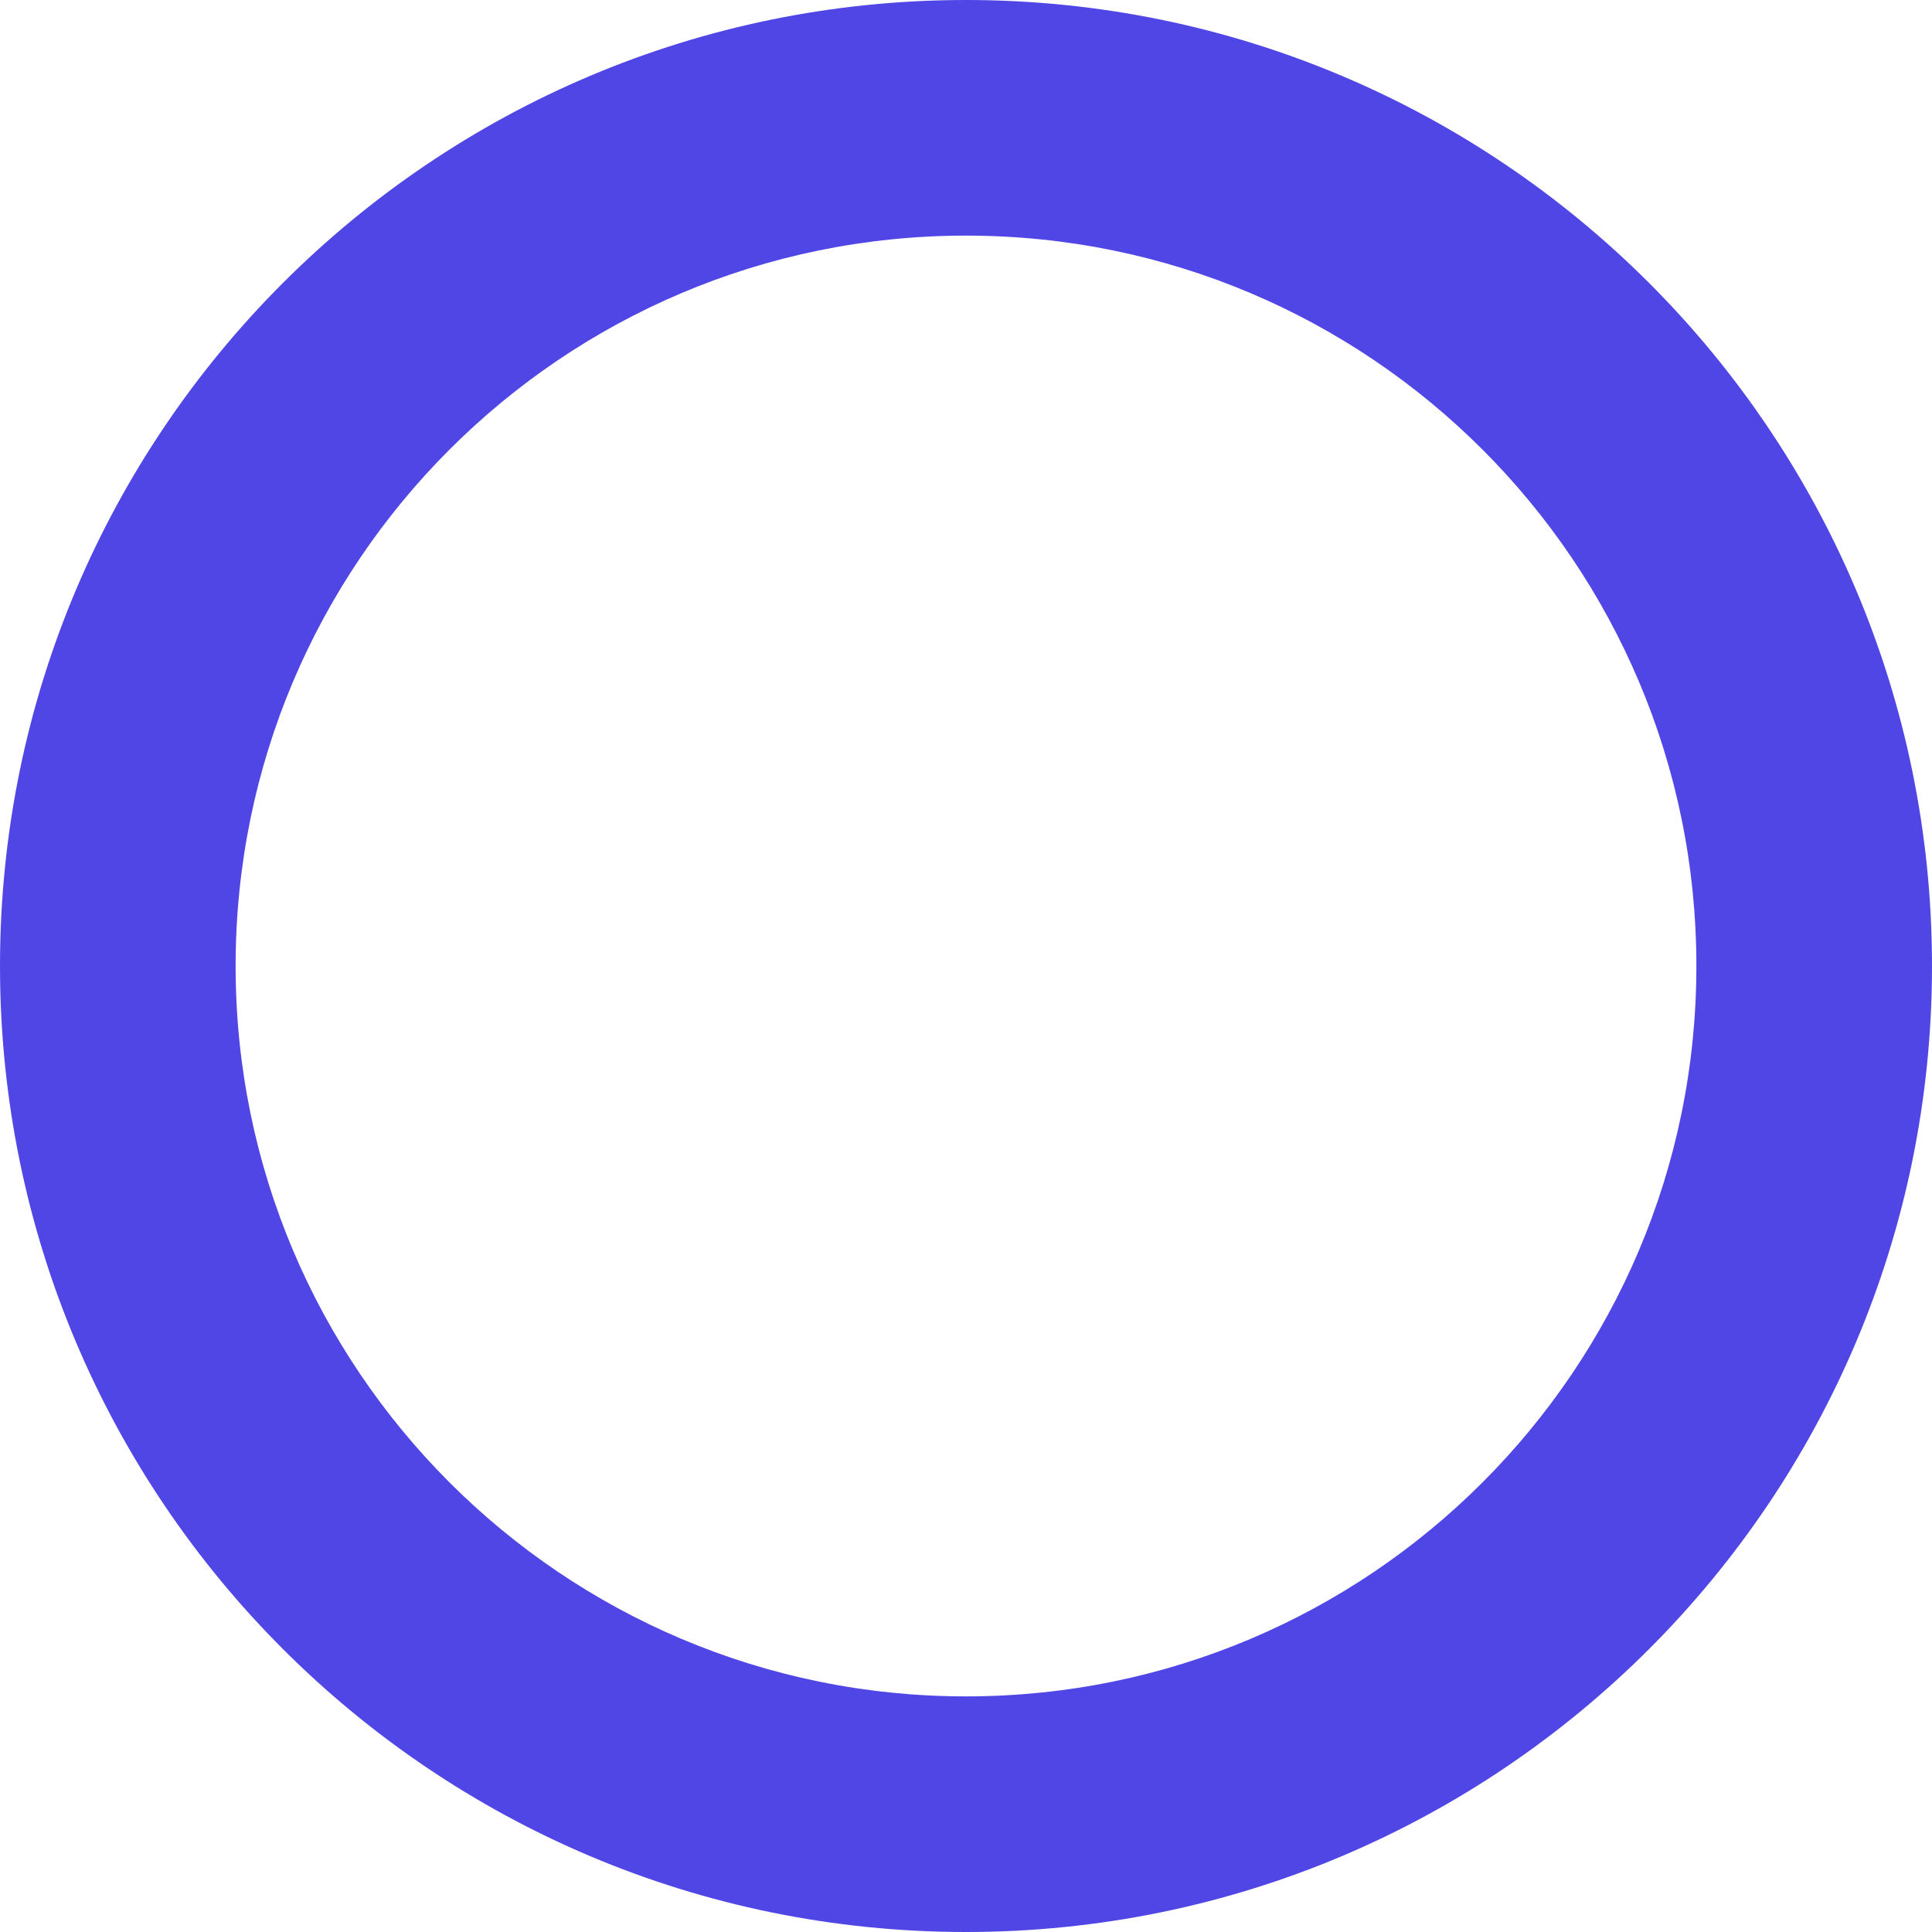
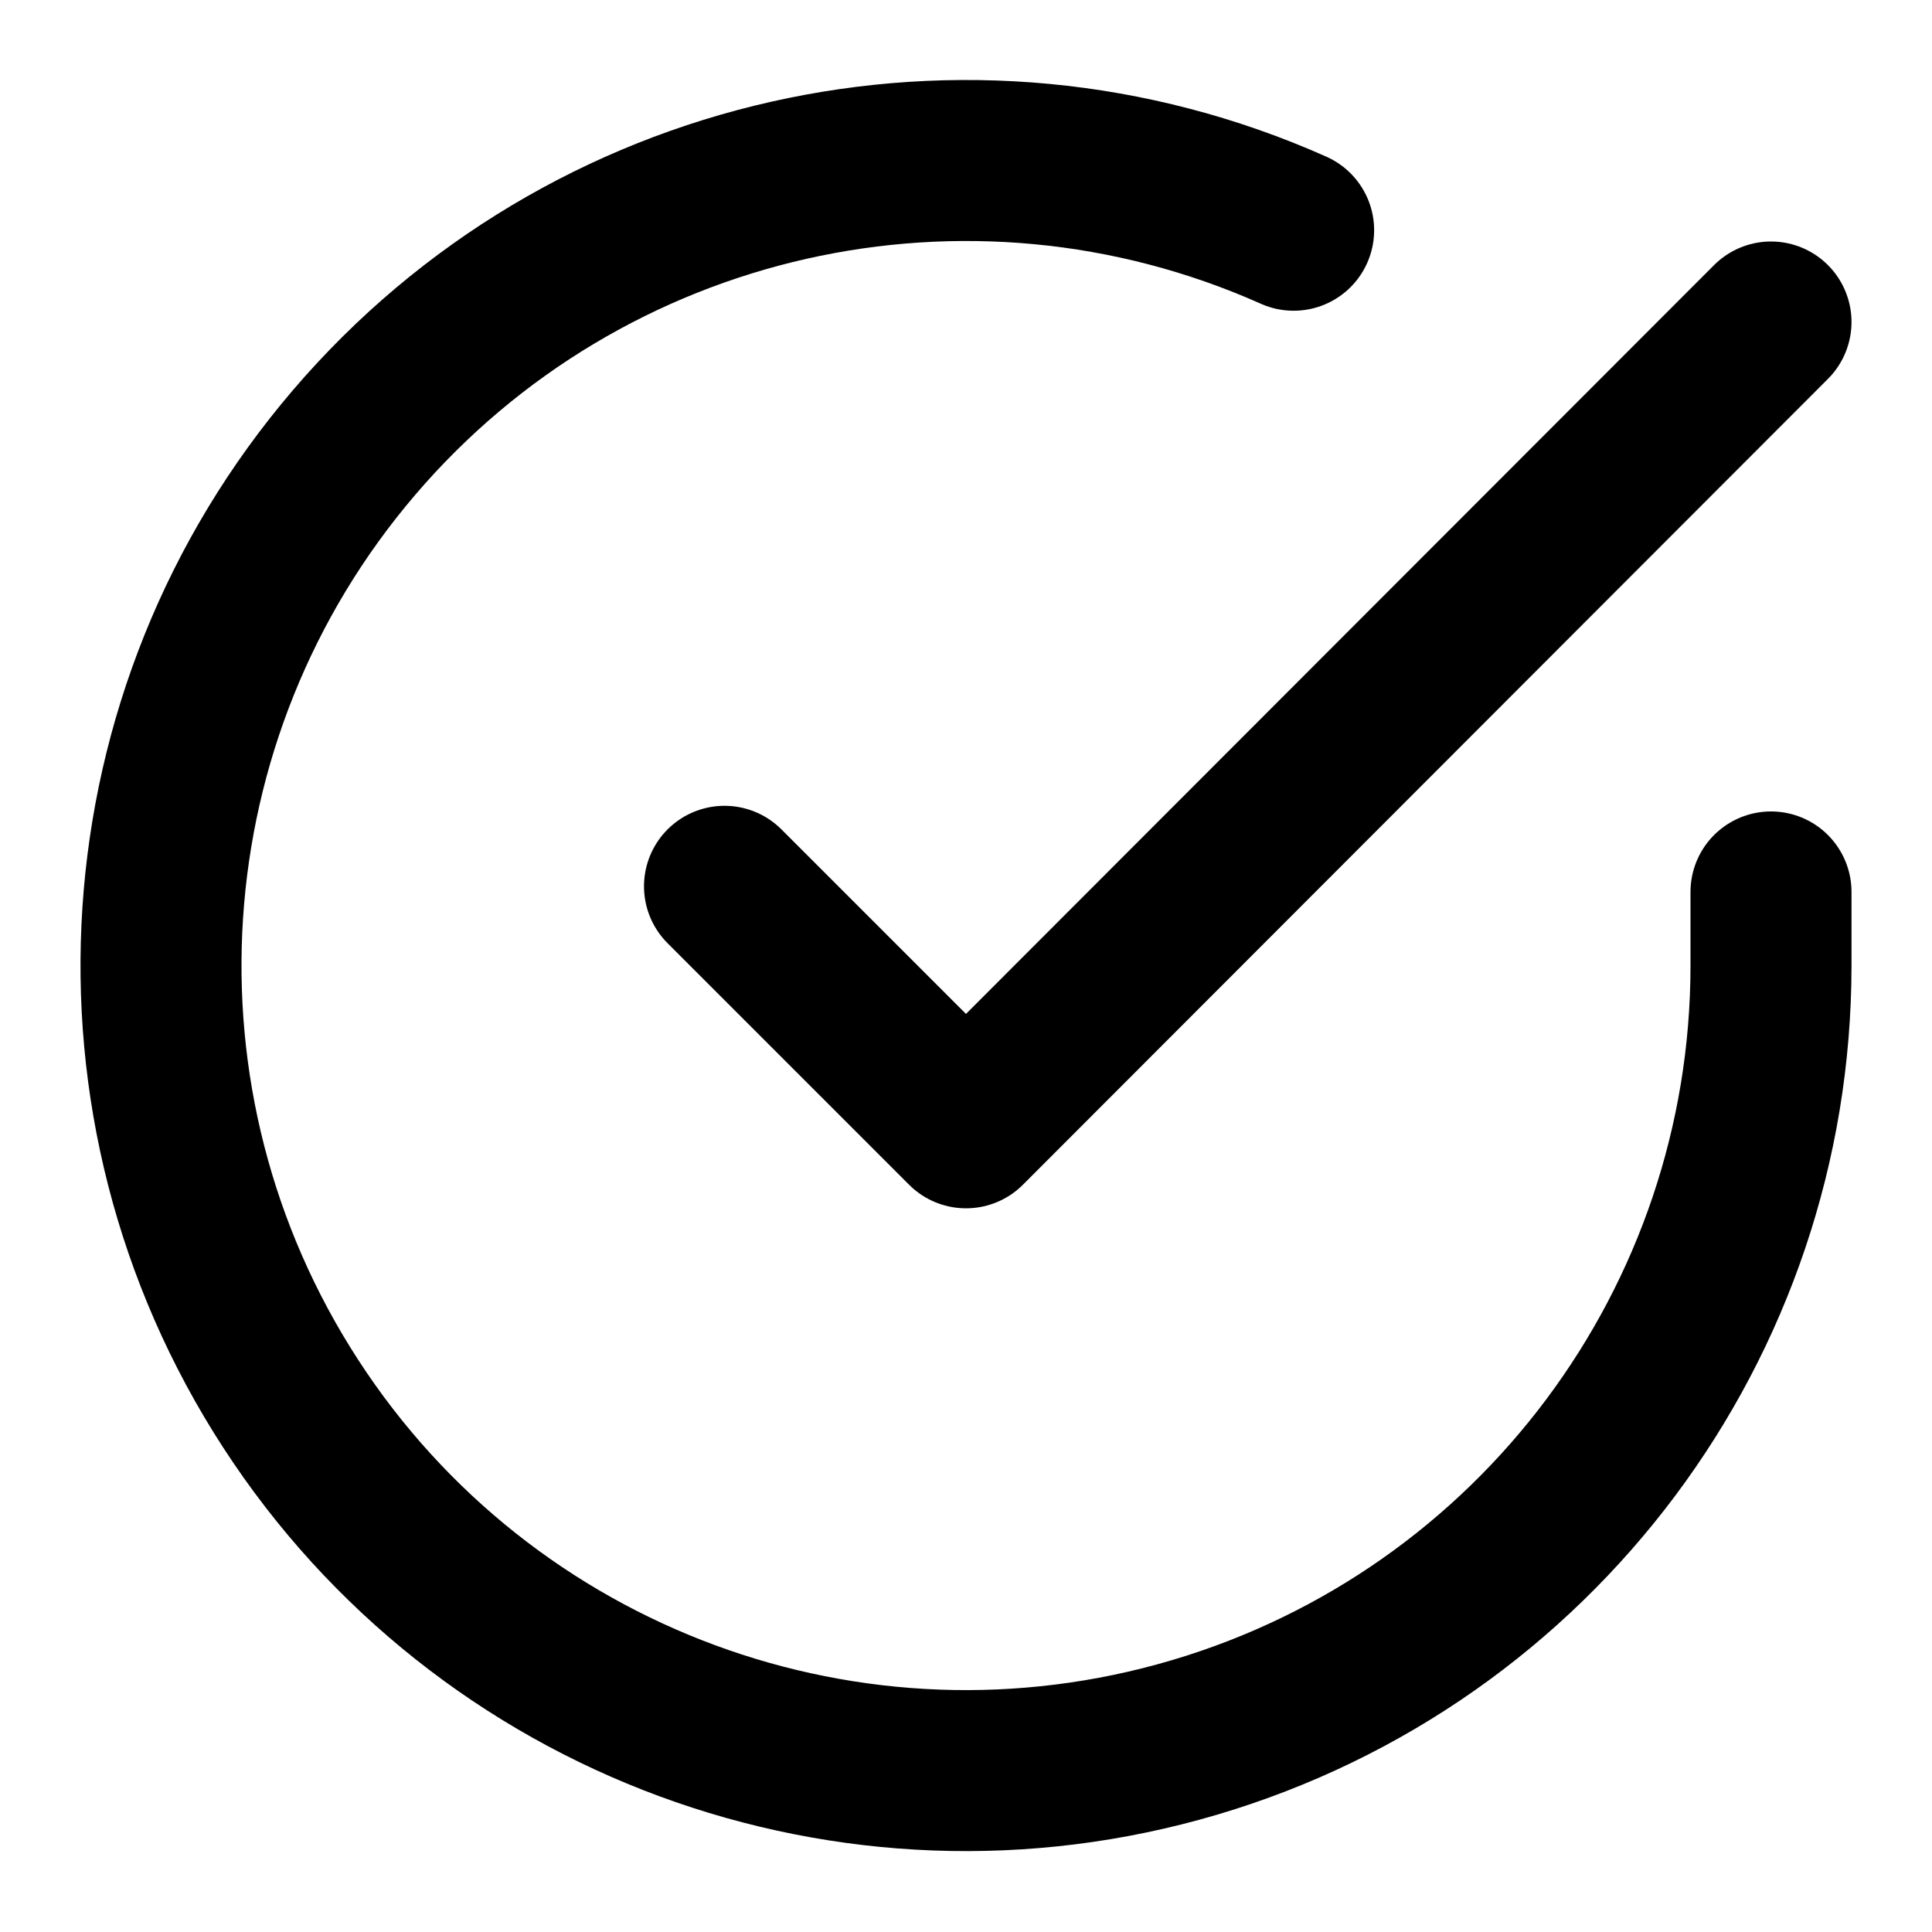
- <svg xmlns="http://www.w3.org/2000/svg" width="410" height="410" viewBox="0 0 410 410" fill="none">
-   <path fill-rule="evenodd" clip-rule="evenodd" d="M205 410C318.218 410 410 318.218 410 205C410 91.782 318.218 0 205 0C91.782 0 0 91.782 0 205C0 318.218 91.782 410 205 410ZM205 360C290.604 360 360 290.604 360 205C360 119.396 290.604 50 205 50C119.396 50 50 119.396 50 205C50 290.604 119.396 360 205 360Z" fill="#4F46E5" />
+ <svg xmlns="http://www.w3.org/2000/svg" stroke="currentColor" fill="none" stroke-width="2" viewBox="0 0 24 24" stroke-linecap="round" stroke-linejoin="round" height="28px" width="28px">
+   <path d="M22 11.08V12a10 10 0 1 1-5.93-9.14" />
+   <polyline points="22 4 12 14.01 9 11.01" />
</svg>
